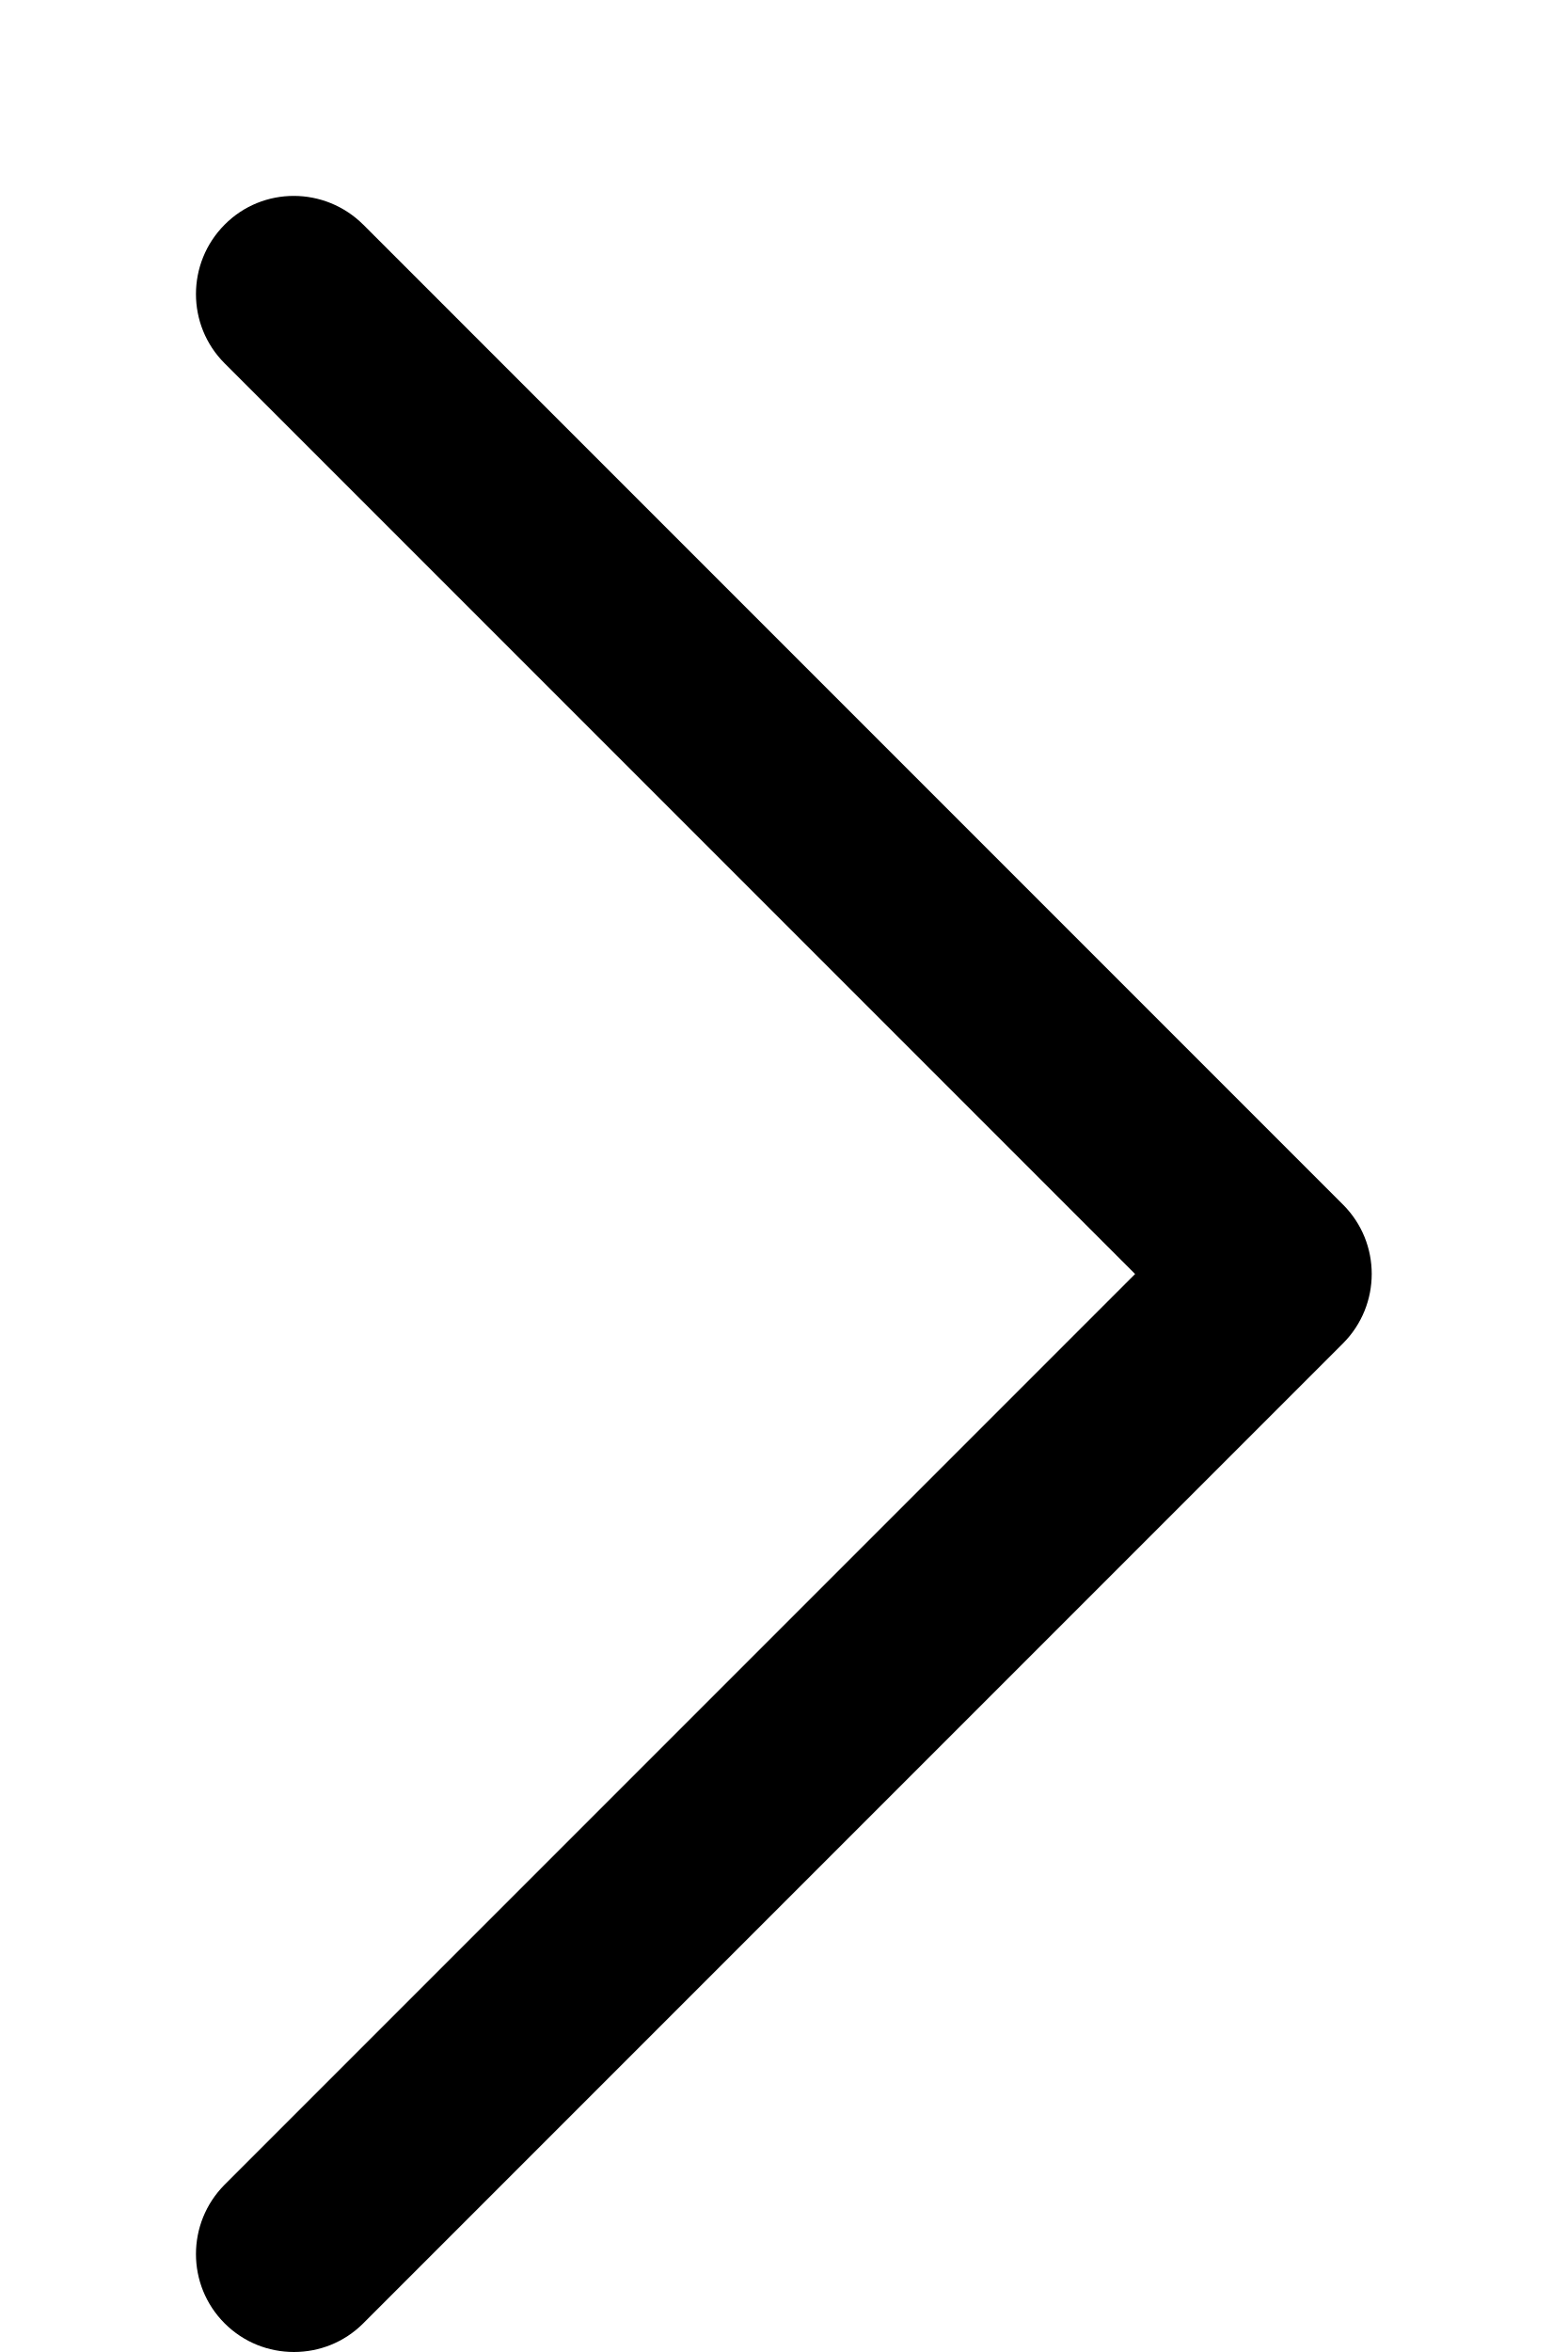
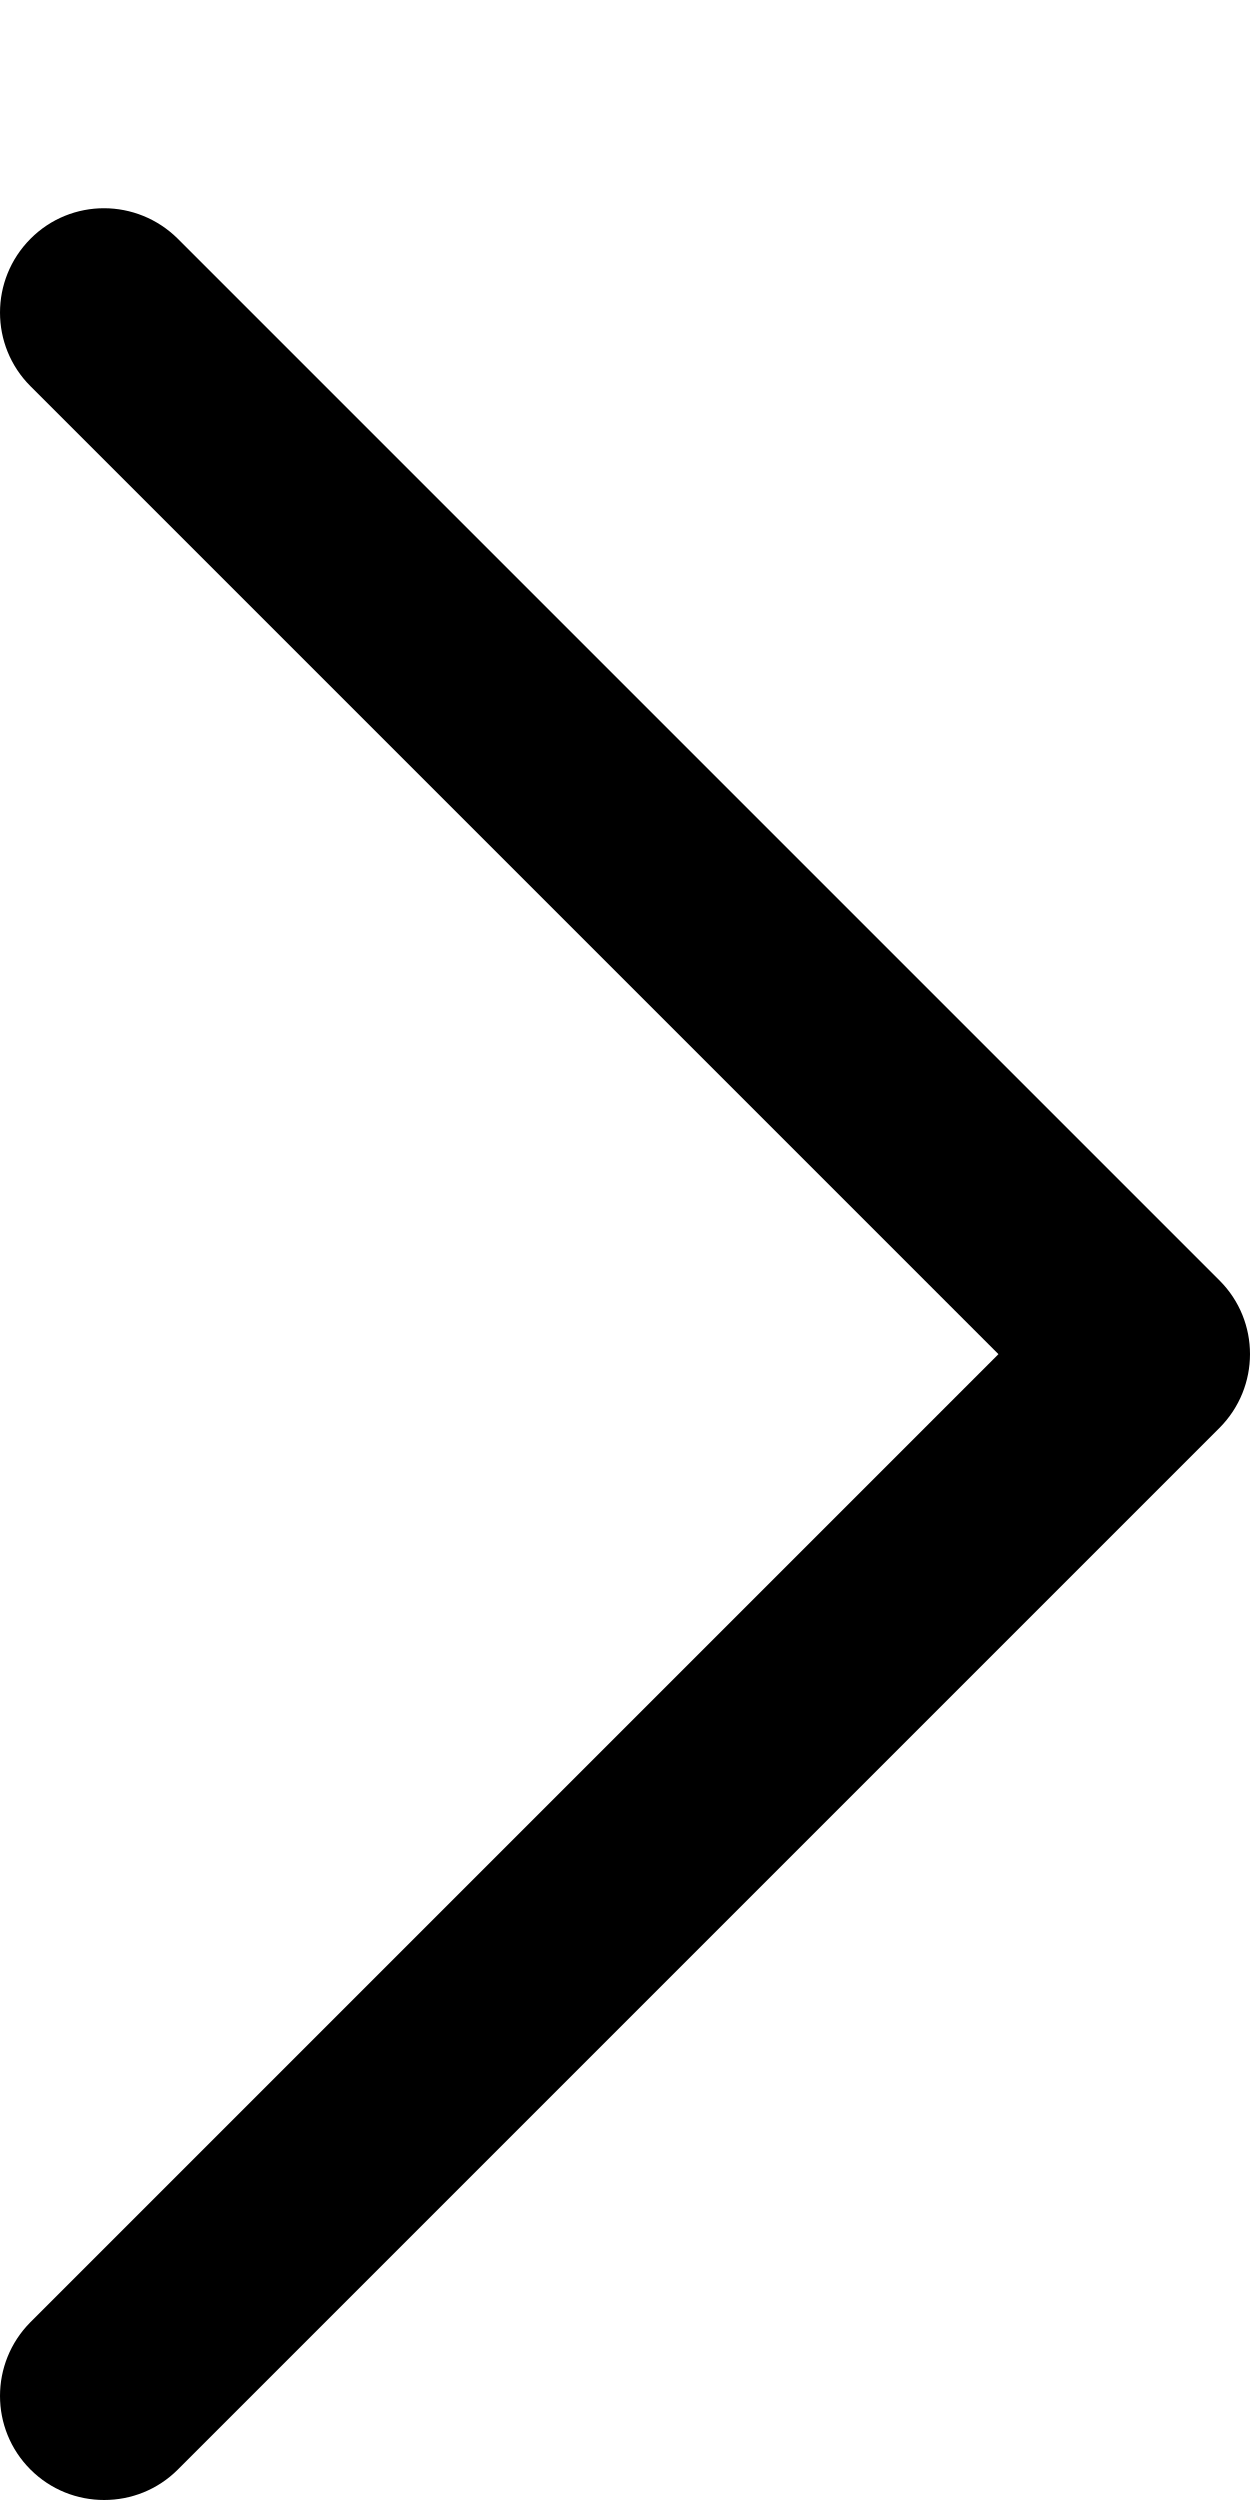
- <svg xmlns="http://www.w3.org/2000/svg" version="1.1" x="0px" y="0px" viewBox="0 0 640 960" enable-background="new 0 0 640 960" xml:space="preserve">
+ <svg xmlns="http://www.w3.org/2000/svg" version="1.1" x="0px" y="0px" viewBox="0 0 480 960" enable-background="new 0 0 480 960" xml:space="preserve">
  <g id="row-4">
+     <g id="upload">
+ 	</g>
    <g id="menu">
	</g>
    <g id="gear">
	</g>
    <g id="external">
	</g>
    <g id="graph">
	</g>
+   </g>
+   <g id="row-3">
    <g id="alert">
	</g>
    <g id="expand">
	</g>
    <g id="collapse">
	</g>
    <g id="colections">
	</g>
    <g id="briefcase">
	</g>
-   </g>
-   <g id="row-3">
    <g id="flag">
	</g>
    <g id="flag-small">
	</g>
    <g id="signpost">
	</g>
    <g id="info-card">
	</g>
    <g id="journal">
	</g>
    <g id="network">
	</g>
    <g id="trash">
	</g>
    <g id="card">
	</g>
    <g id="browser">
	</g>
    <g id="arrows">
	</g>
    <g id="arrow-left-rod">
	</g>
+   </g>
+   <g id="row-2">
    <g id="arrow-right-rod">
	</g>
    <g id="arrow-up-short">
	</g>
    <g id="arrow-down-short">
	</g>
-   </g>
-   <g id="row-2">
    <g id="heart-full">
	</g>
    <g id="balloon-comments-inline">
	</g>
    <g id="balloon-comments">
	</g>
    <g id="check">
	</g>
    <g id="balloon-topic">
	</g>
    <g id="persons">
	</g>
    <g id="groups">
	</g>
    <g id="building-big">
	</g>
    <g id="person-card-2">
	</g>
    <g id="person-card-3">
	</g>
    <g id="plus">
	</g>
    <g id="arrow-right-long">
-       <path d="M463.4,520L91.7,148.3c-15.6-15.6-15.6-40.9,0-56.6s40.9-15.6,56.6,0l400,400c15.6,15.6,15.6,40.9,0,56.6l-400,400    c-7.8,7.8-18,11.7-28.3,11.7s-20.5-3.9-28.3-11.7c-15.6-15.6-15.6-40.9,0-56.6L463.4,520z" />
+       <path d="M383.4,520L11.7,148.3c-15.6-15.6-15.6-40.9,0-56.6s40.9-15.6,56.6,0l400,400c15.6,15.6,15.6,40.9,0,56.6l-400,400    c-7.8,7.8-18,11.7-28.3,11.7s-20.5-3.9-28.3-11.7c-15.6-15.6-15.6-40.9,0-56.6L383.4,520z" />
    </g>
    <g id="arrow-left-long">
	</g>
+   </g>
+   <g id="row-1">
    <g id="heart-inline">
	</g>
-   </g>
-   <g id="row-1">
    <g id="close-short">
	</g>
    <g id="hash">
	</g>
    <g id="people">
	</g>
    <g id="building-small">
	</g>
    <g id="person">
	</g>
    <g id="close-long">
	</g>
    <g id="post">
	</g>
    <g id="star">
	</g>
    <g id="heart">
	</g>
    <g id="link">
	</g>
    <g id="camera">
	</g>
    <g id="balloon-text">
	</g>
    <g id="pin">
	</g>
    <g id="clock">
	</g>
  </g>
  <g id="guides">
</g>
</svg>
